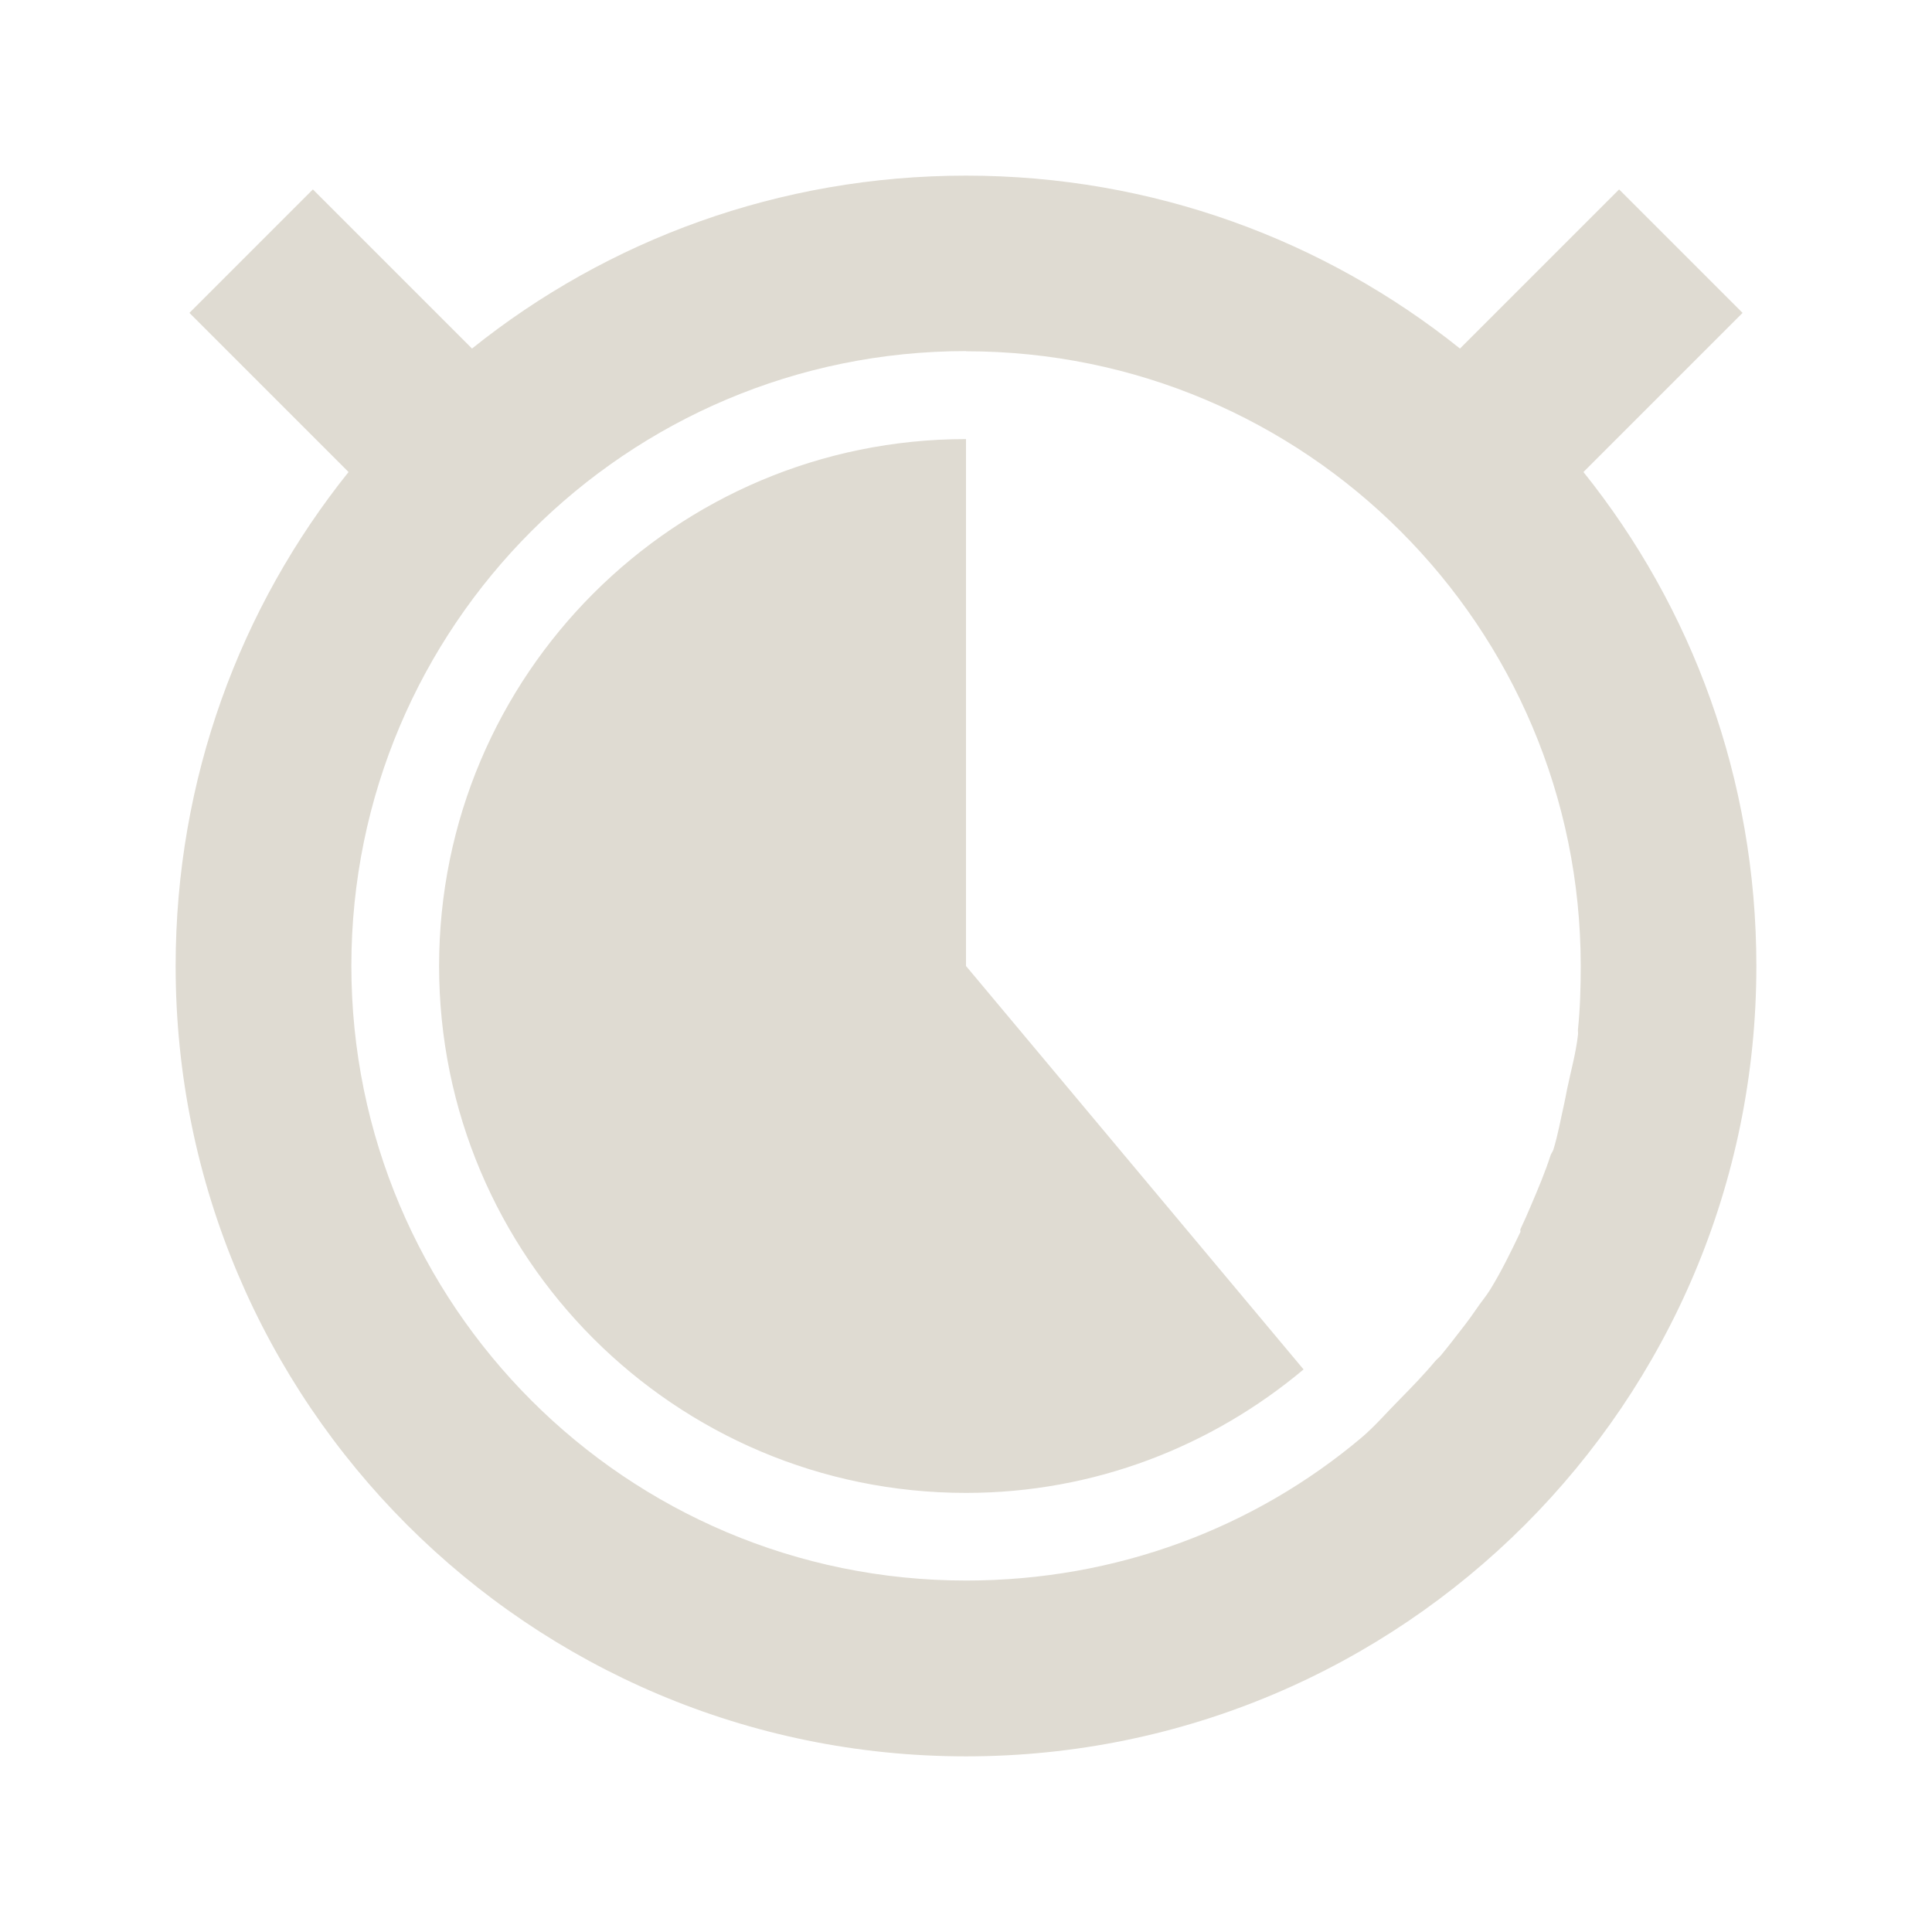
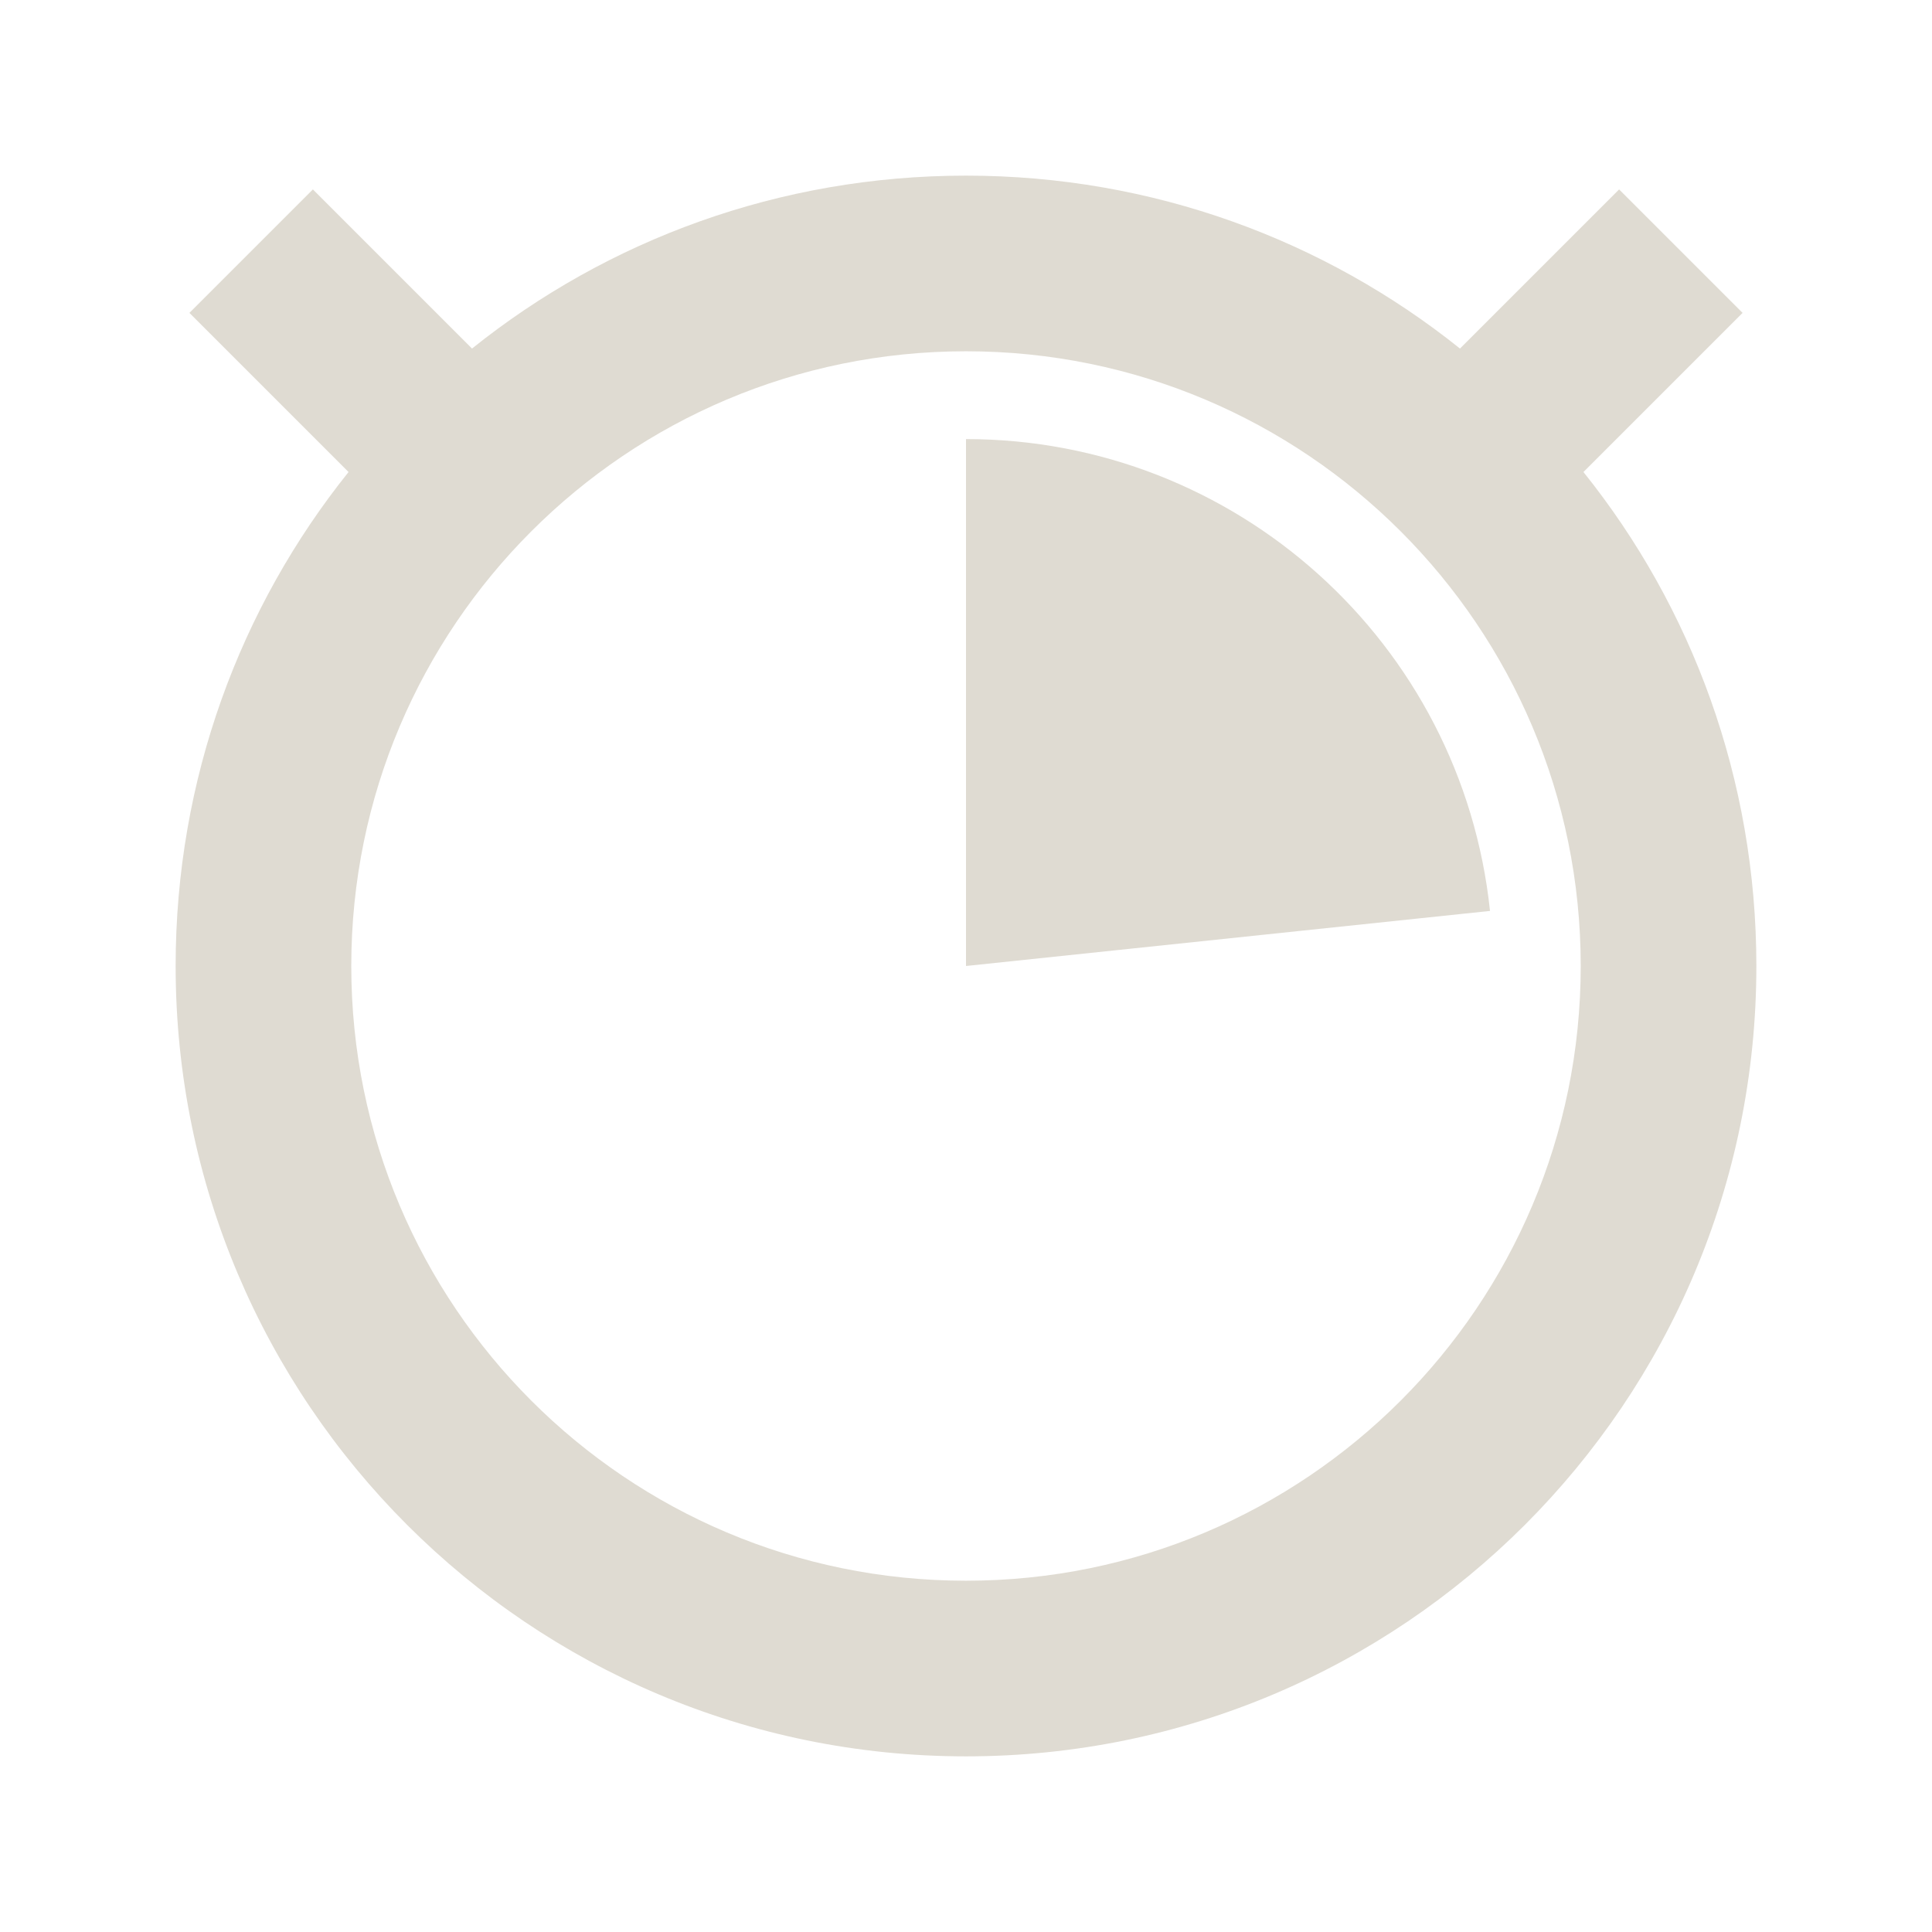
<svg xmlns="http://www.w3.org/2000/svg" width="22" height="22" id="svg2" version="1.1">
  <defs id="defs4" />
  <g id="layer1" transform="translate(0,-1030.362)">
-     <path style="fill:#dfdbd2;fill-opacity:1;stroke:none" d="m 11,1032.362 c -2.128,0 -4.084,0.734 -5.625,1.969 l -1.812,-1.812 -1.406,1.406 1.812,1.812 C 2.734,1037.278 2,1039.235 2,1041.362 c 0,4.971 4.029,9 9,9 4.971,0 9,-4.029 9,-9 0,-2.128 -0.734,-4.085 -1.969,-5.625 l 1.812,-1.812 -1.406,-1.406 -1.812,1.812 c -1.541,-1.234 -3.497,-1.969 -5.625,-1.969 z m 0,2 c 3.866,0 7,3.134 7,7 0,0.242 -0.007,0.483 -0.031,0.719 -0.002,0.021 0.002,0.042 0,0.062 -0.024,0.214 -0.082,0.417 -0.125,0.625 -0.01,0.051 -0.02,0.106 -0.031,0.156 -0.04,0.175 -0.072,0.361 -0.125,0.531 -0.007,0.022 -0.024,0.041 -0.031,0.062 -0.063,0.195 -0.14,0.376 -0.219,0.562 -0.04,0.095 -0.081,0.188 -0.125,0.281 -0.004,0.01 0.004,0.023 0,0.031 -0.105,0.22 -0.217,0.45 -0.344,0.656 -0.048,0.078 -0.105,0.143 -0.156,0.219 -0.089,0.133 -0.184,0.249 -0.281,0.375 -0.041,0.053 -0.082,0.104 -0.125,0.156 -0.018,0.022 -0.044,0.041 -0.062,0.062 -0.125,0.15 -0.269,0.299 -0.406,0.438 -0.143,0.143 -0.283,0.307 -0.438,0.438 -1.217,1.024 -2.785,1.625 -4.5,1.625 -3.866,0 -7,-3.134 -7,-7 0,-3.866 3.134,-7 7,-7 z m 0,1 c -3.314,0 -6,2.686 -6,6 0,3.314 2.686,6 6,6 1.466,0 2.802,-0.533 3.844,-1.406 L 11,1041.362 l 0,-6 z" id="path5579" />
+     <path style="opacity:1;fill:#dfdbd2;fill-opacity:1;stroke:none;stroke-width:0;stroke-miterlimit:4;stroke-dasharray:none;stroke-opacity:1" d="m 11,1032.362 c -2.128,0 -4.084,0.734 -5.625,1.969 l -1.812,-1.812 -1.406,1.406 1.812,1.812 C 2.734,1037.278 2,1039.235 2,1041.362 c 0,4.971 4.029,9 9,9 4.971,0 9,-4.029 9,-9 0,-2.128 -0.734,-4.085 -1.969,-5.625 l 1.812,-1.812 -1.406,-1.406 -1.812,1.812 c -1.541,-1.234 -3.497,-1.969 -5.625,-1.969 z m 0,2 c 3.866,0 7,3.134 7,7 0,3.866 -3.134,7 -7,7 -3.866,0 -7,-3.134 -7,-7 0,-3.866 3.134,-7 7,-7 z m 0,1 0,6 5.967,-0.627 A 6,6 0 0 0 11,1035.362 Z" id="path4376" />
  </g>
</svg>
